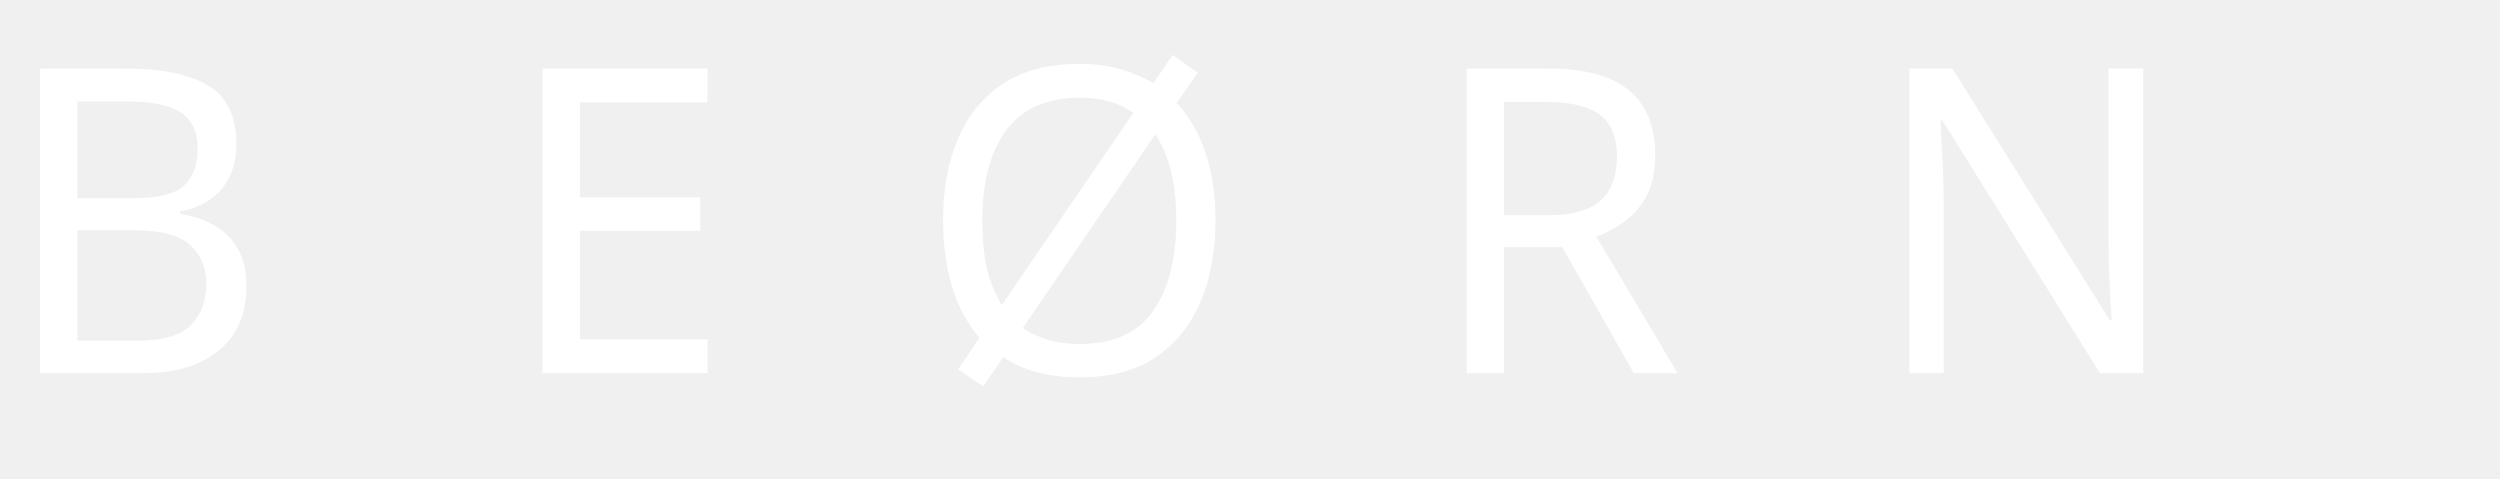
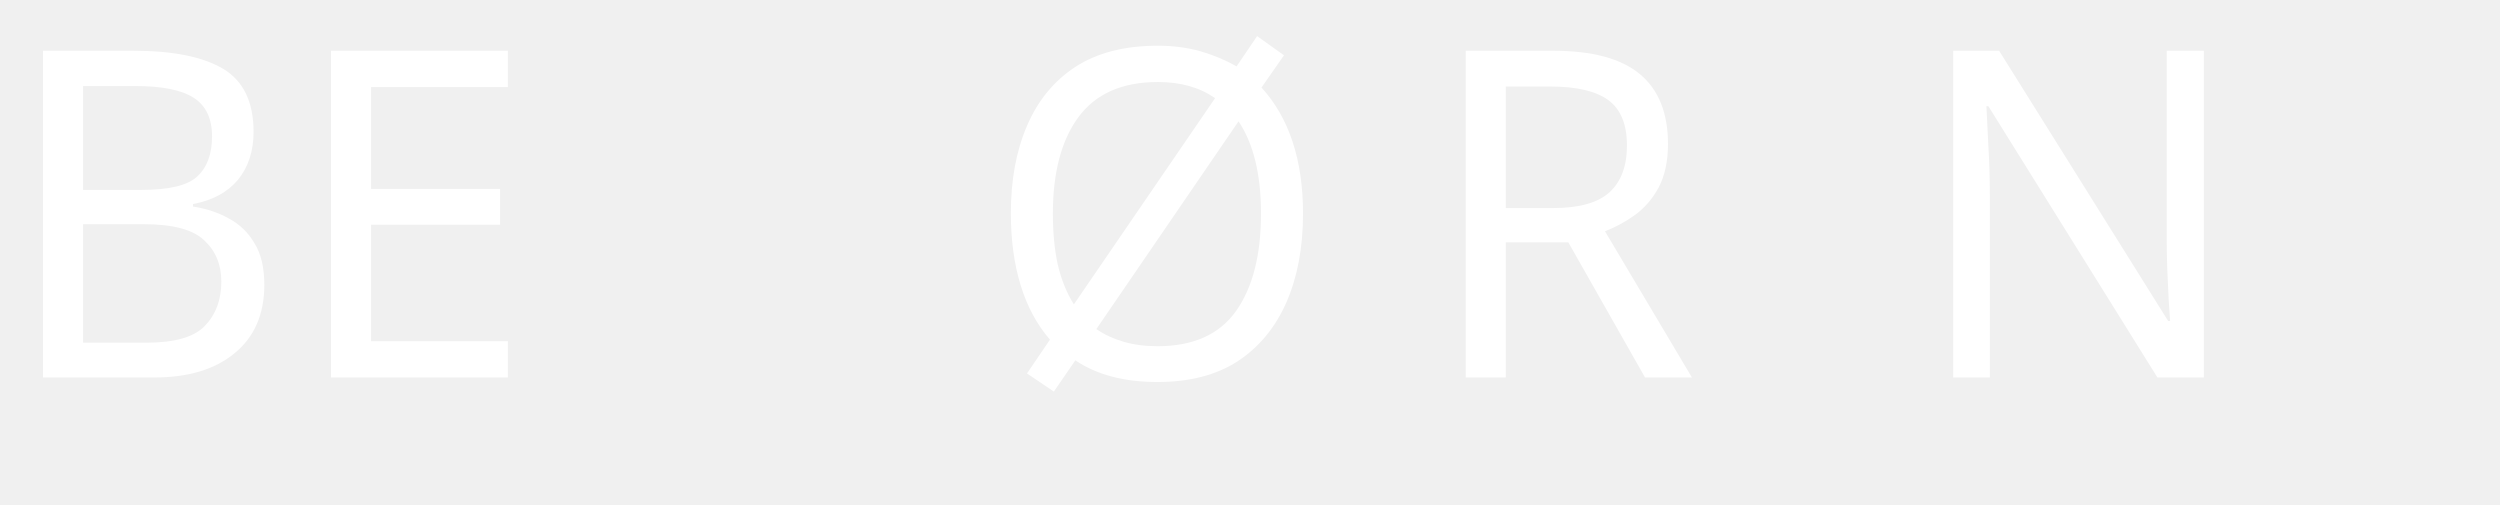
- <svg xmlns="http://www.w3.org/2000/svg" id="Layer_1" data-name="Layer 1" viewBox="0 0 107.2 20.53">
+ <svg xmlns="http://www.w3.org/2000/svg" id="Layer_1" data-name="Layer 1" width="99.94" height="20.15" viewBox="0 0 99.94 20.15">
  <defs>
-     <style>.cls-1{font-size:14.17px;fill:#fff;font-family:FrederickatheGreatest, Fredericka the Greatest;letter-spacing:0.44em;}.cls-2{letter-spacing:0.45em;}</style>
+     <style>.cls-1{font-size:14.17px;fill:#fff;font-family:FilmotypeWestern, Filmotype Western;}.cls-2{letter-spacing:-0.02em;}.cls-3{letter-spacing:-0.02em;}</style>
  </defs>
-   <text class="cls-1" transform="translate(0 16) scale(1.25 1.29)">B<tspan class="cls-2" x="17.24" y="0">EØRN</tspan>
+   <text class="cls-1" transform="translate(0 15.09) scale(1.25 1.29)">BE<tspan class="cls-2" x="31.47" y="0">Ø</tspan>
+     <tspan class="cls-3" x="45.5" y="0">R</tspan>
+     <tspan x="61.09" y="0">N</tspan>
  </text>
</svg>
